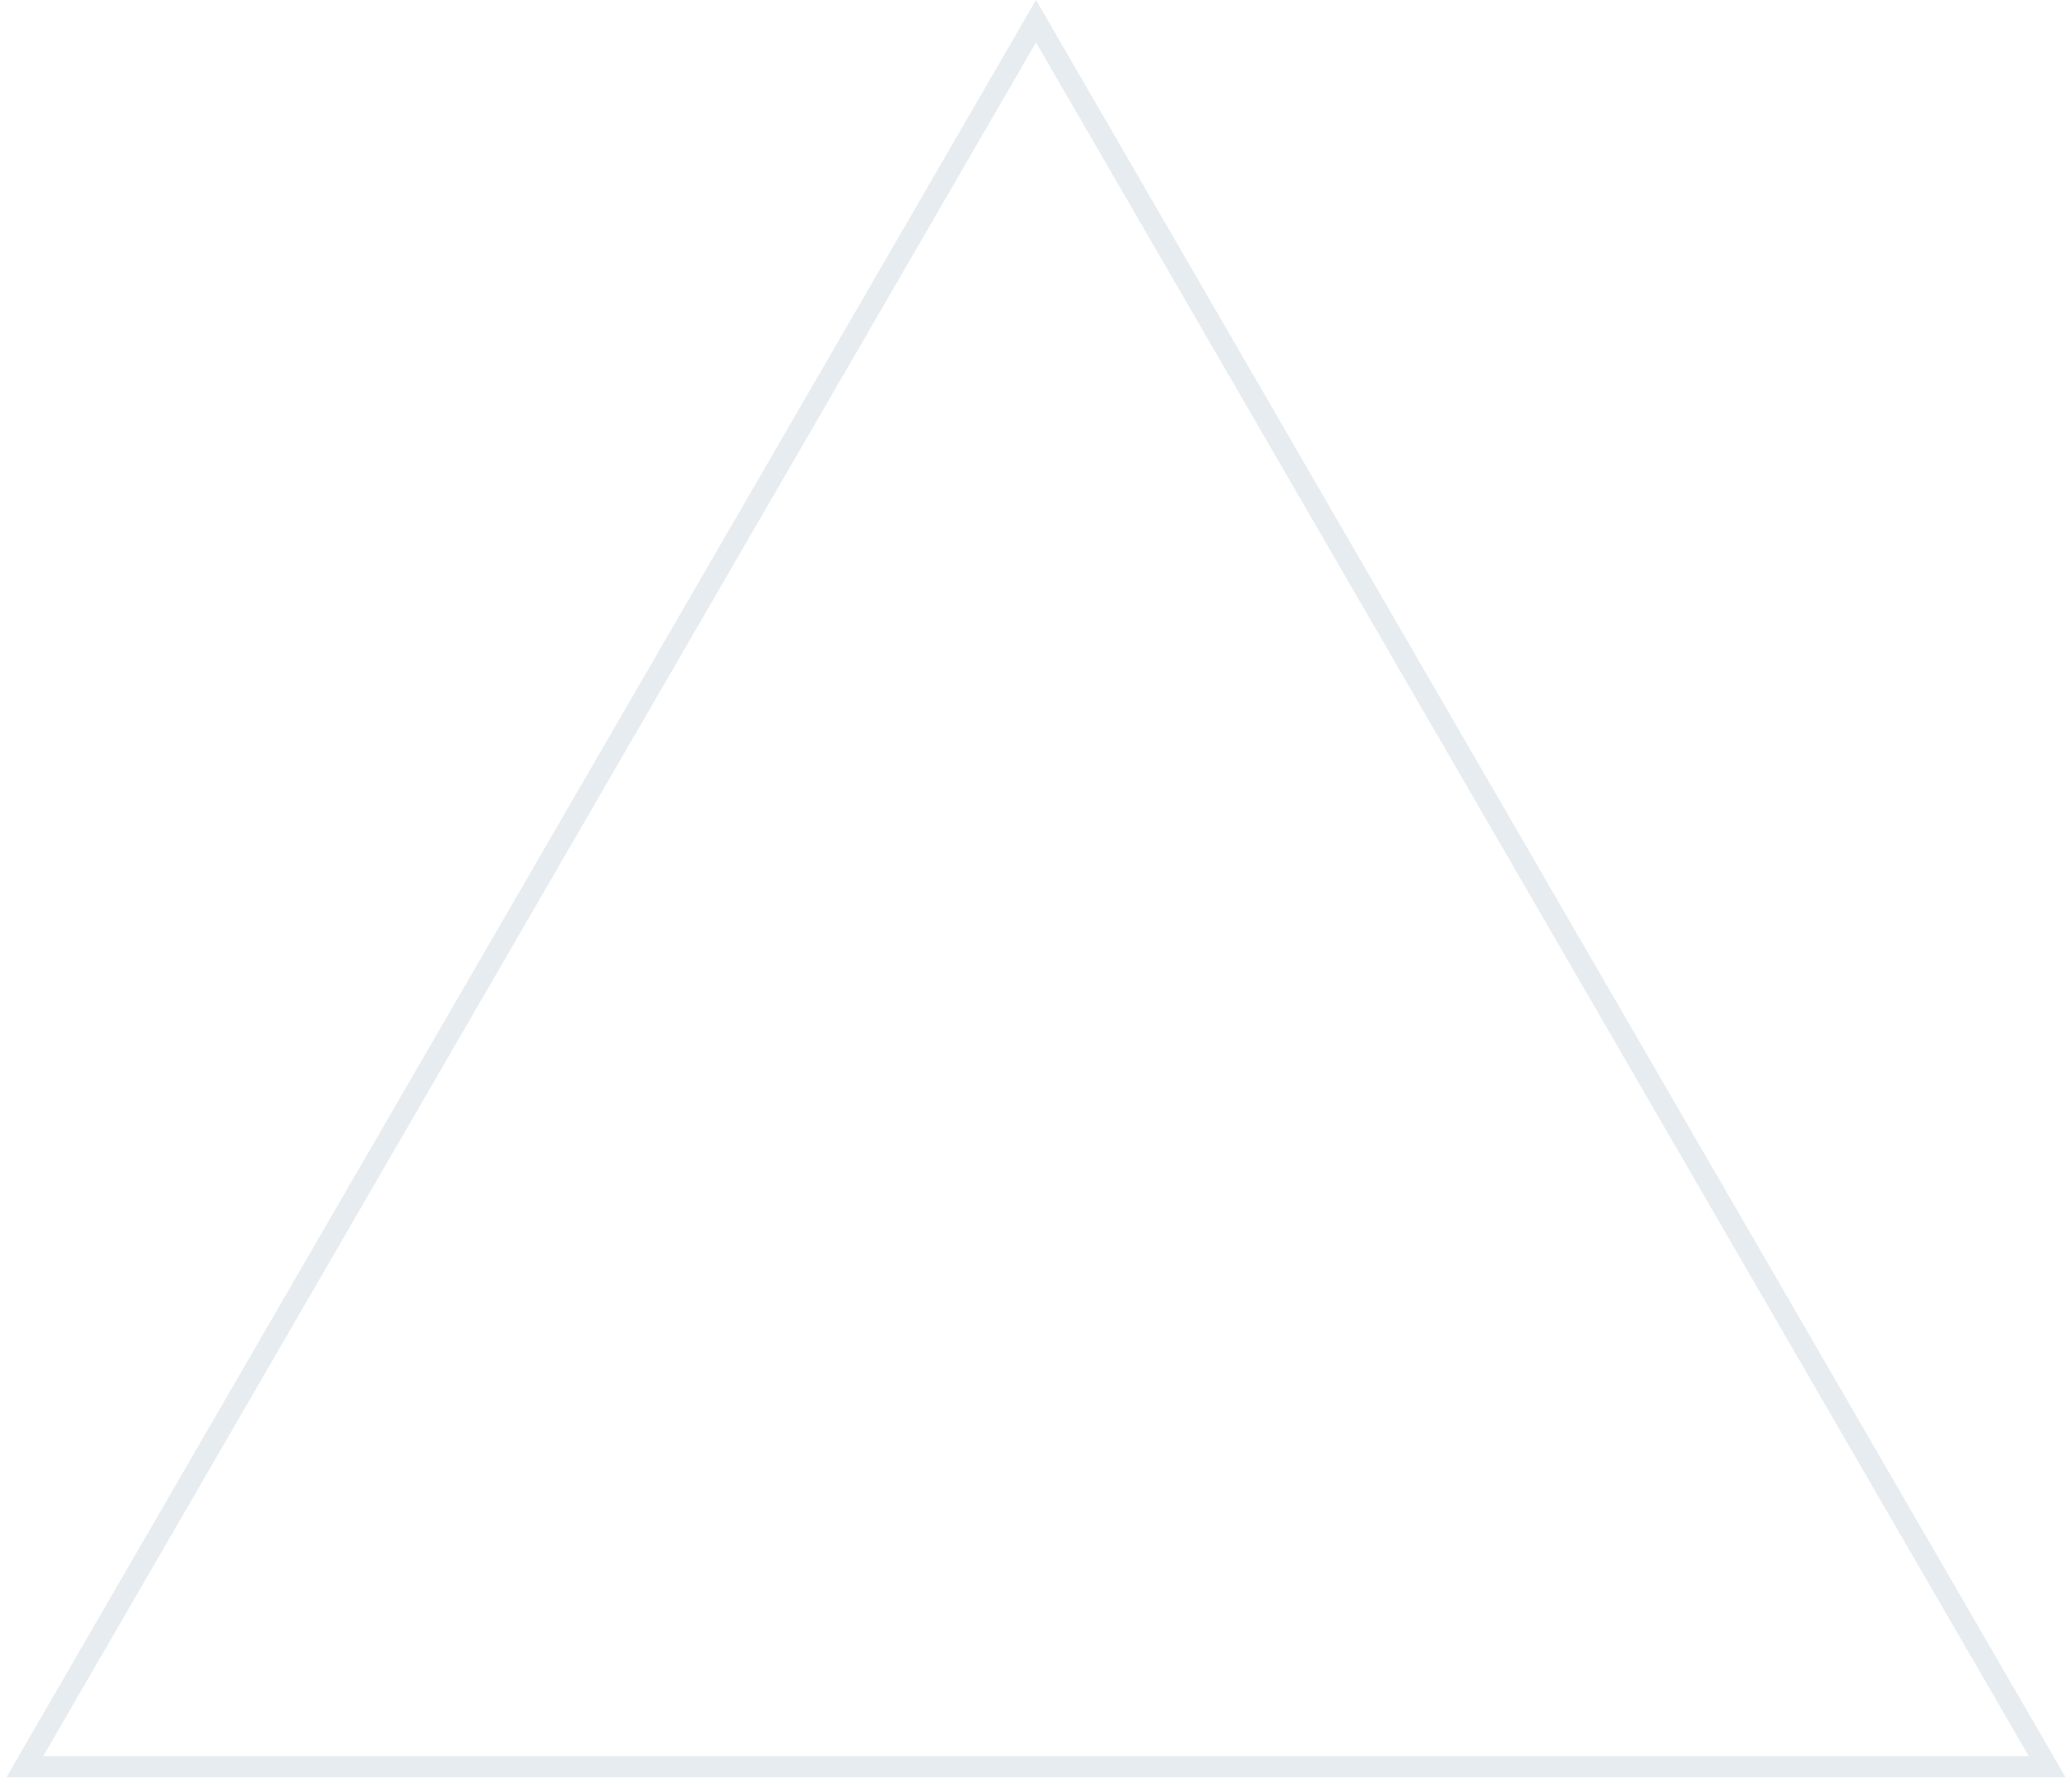
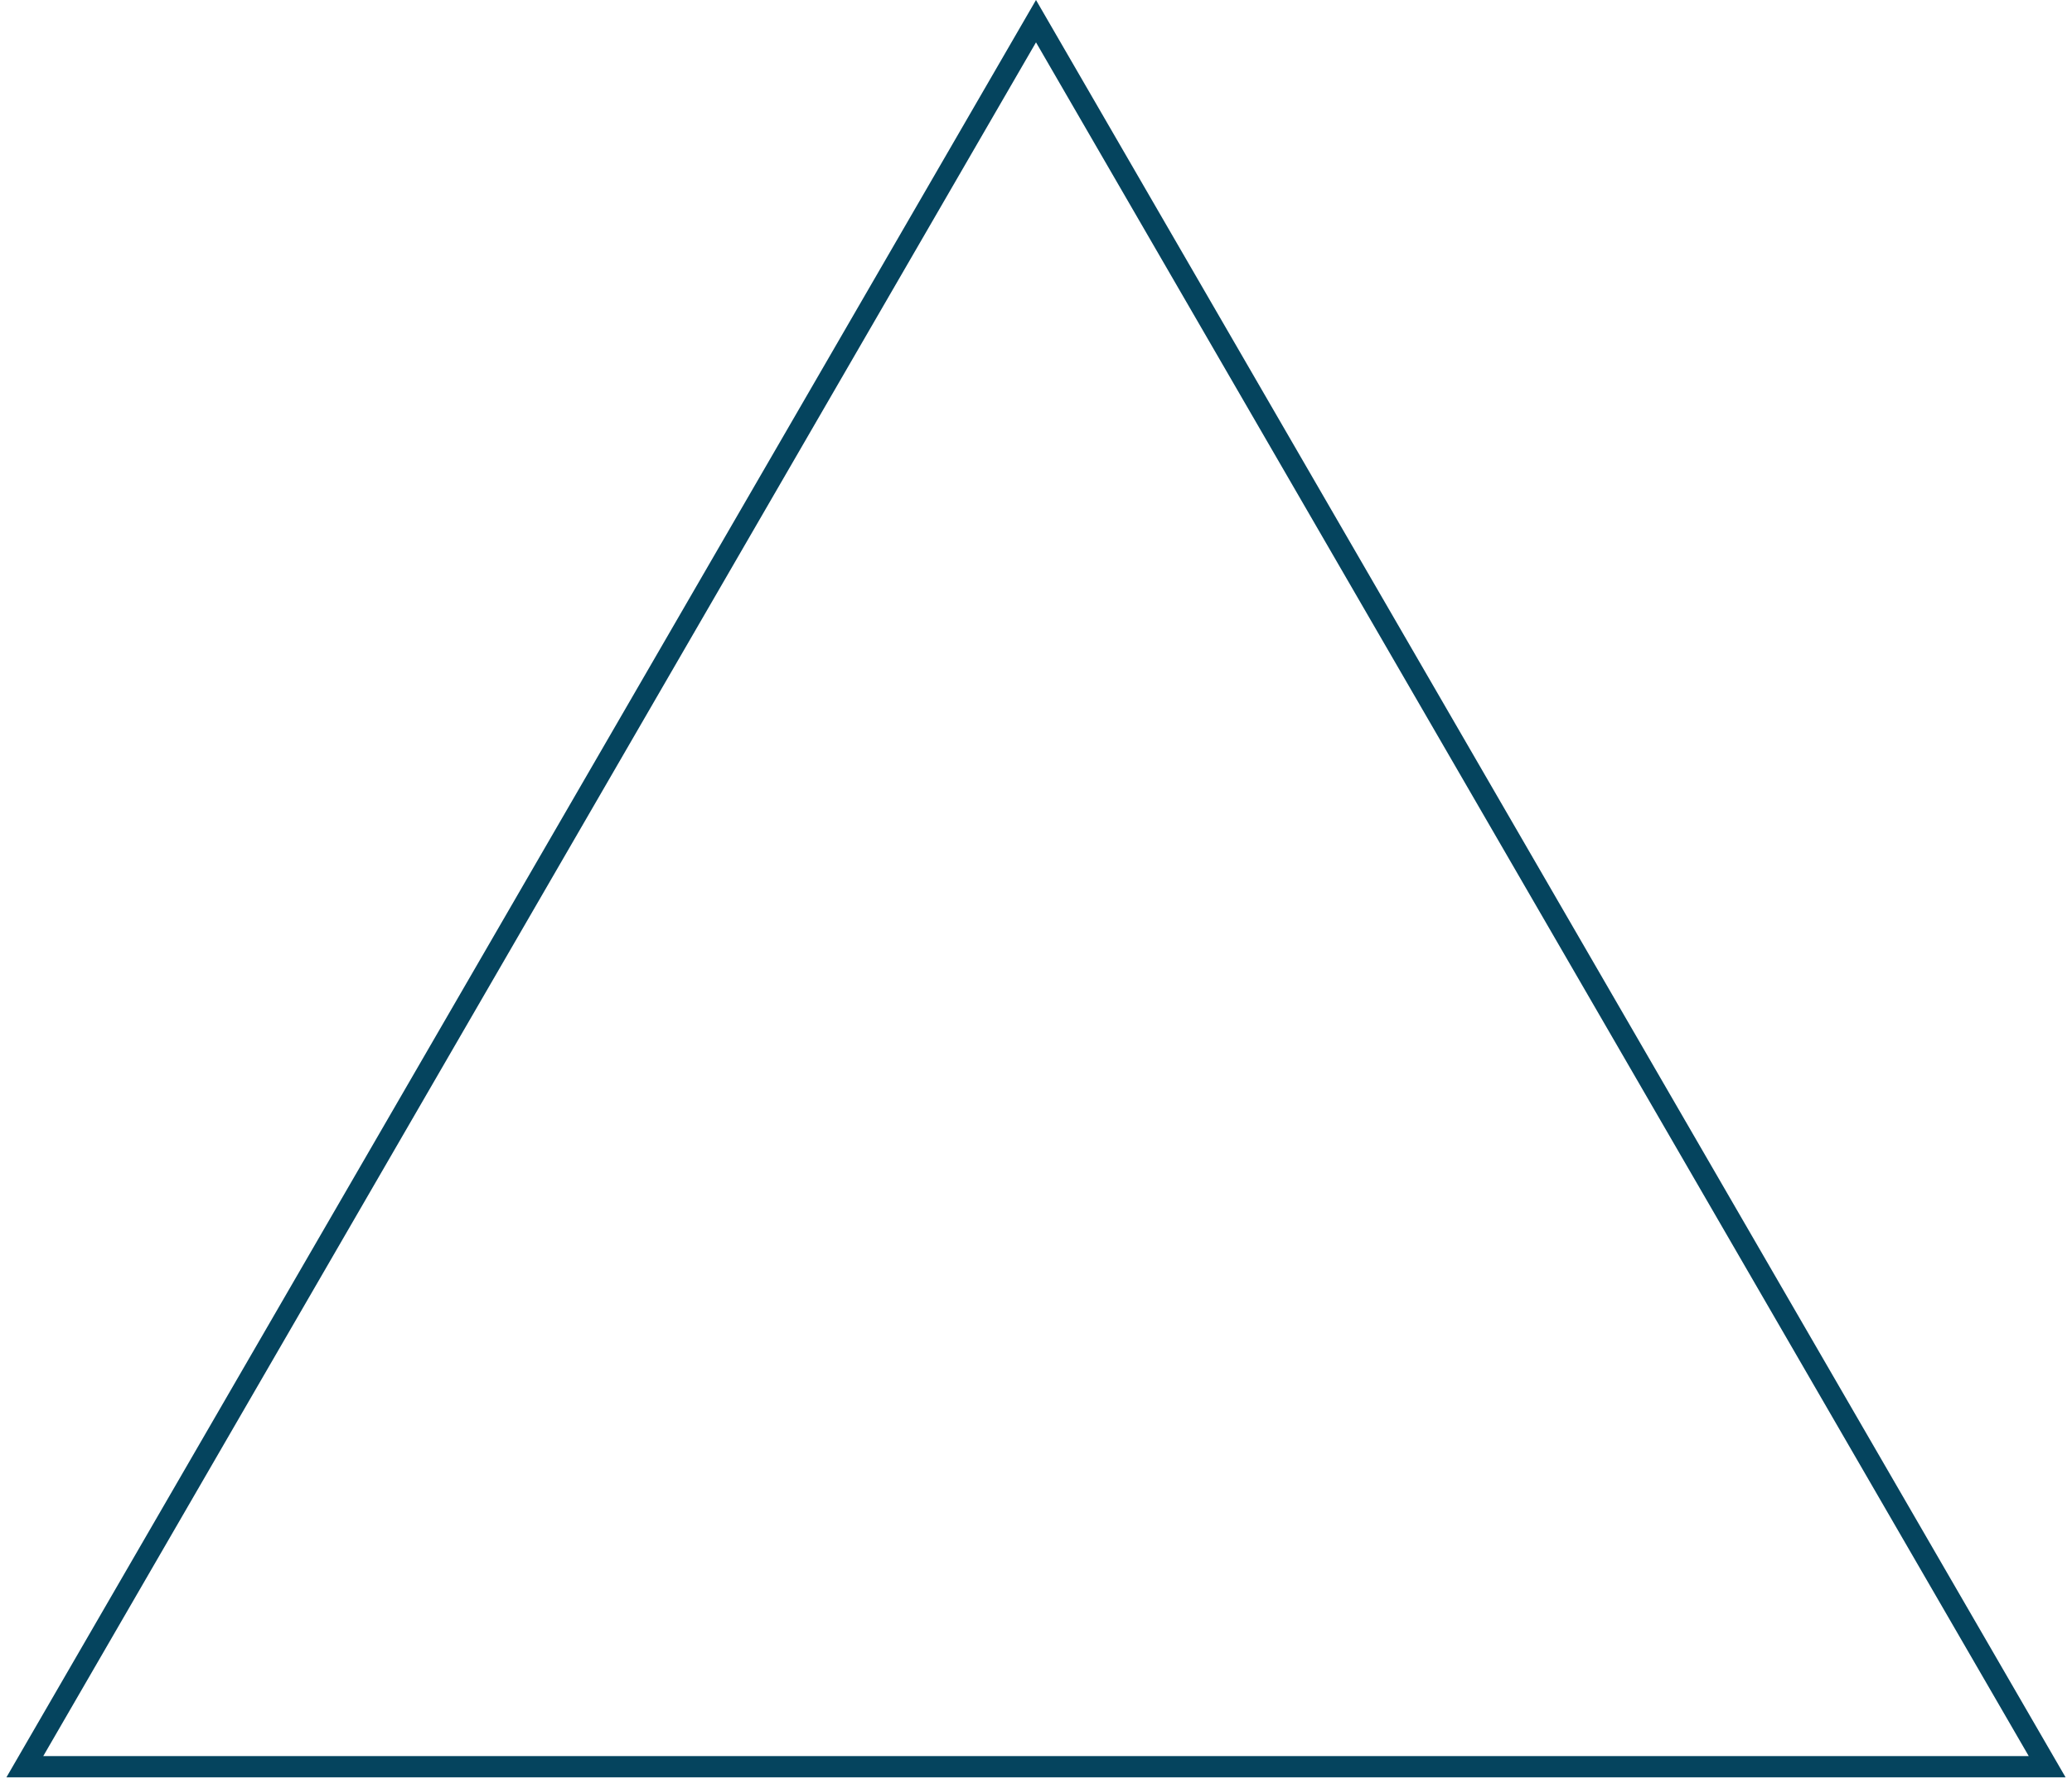
<svg xmlns="http://www.w3.org/2000/svg" width="244" height="210" viewBox="0 0 244 210" fill="none">
-   <path d="M2.925 208L122 2.493L241.075 208H2.925Z" stroke="#05445E" stroke-opacity="0.1" stroke-width="2.5" />
+   <path d="M2.925 208L122 2.493L241.075 208H2.925Z" stroke="#05445E" stroke-opacity="1" stroke-width="2.5" />
</svg>
